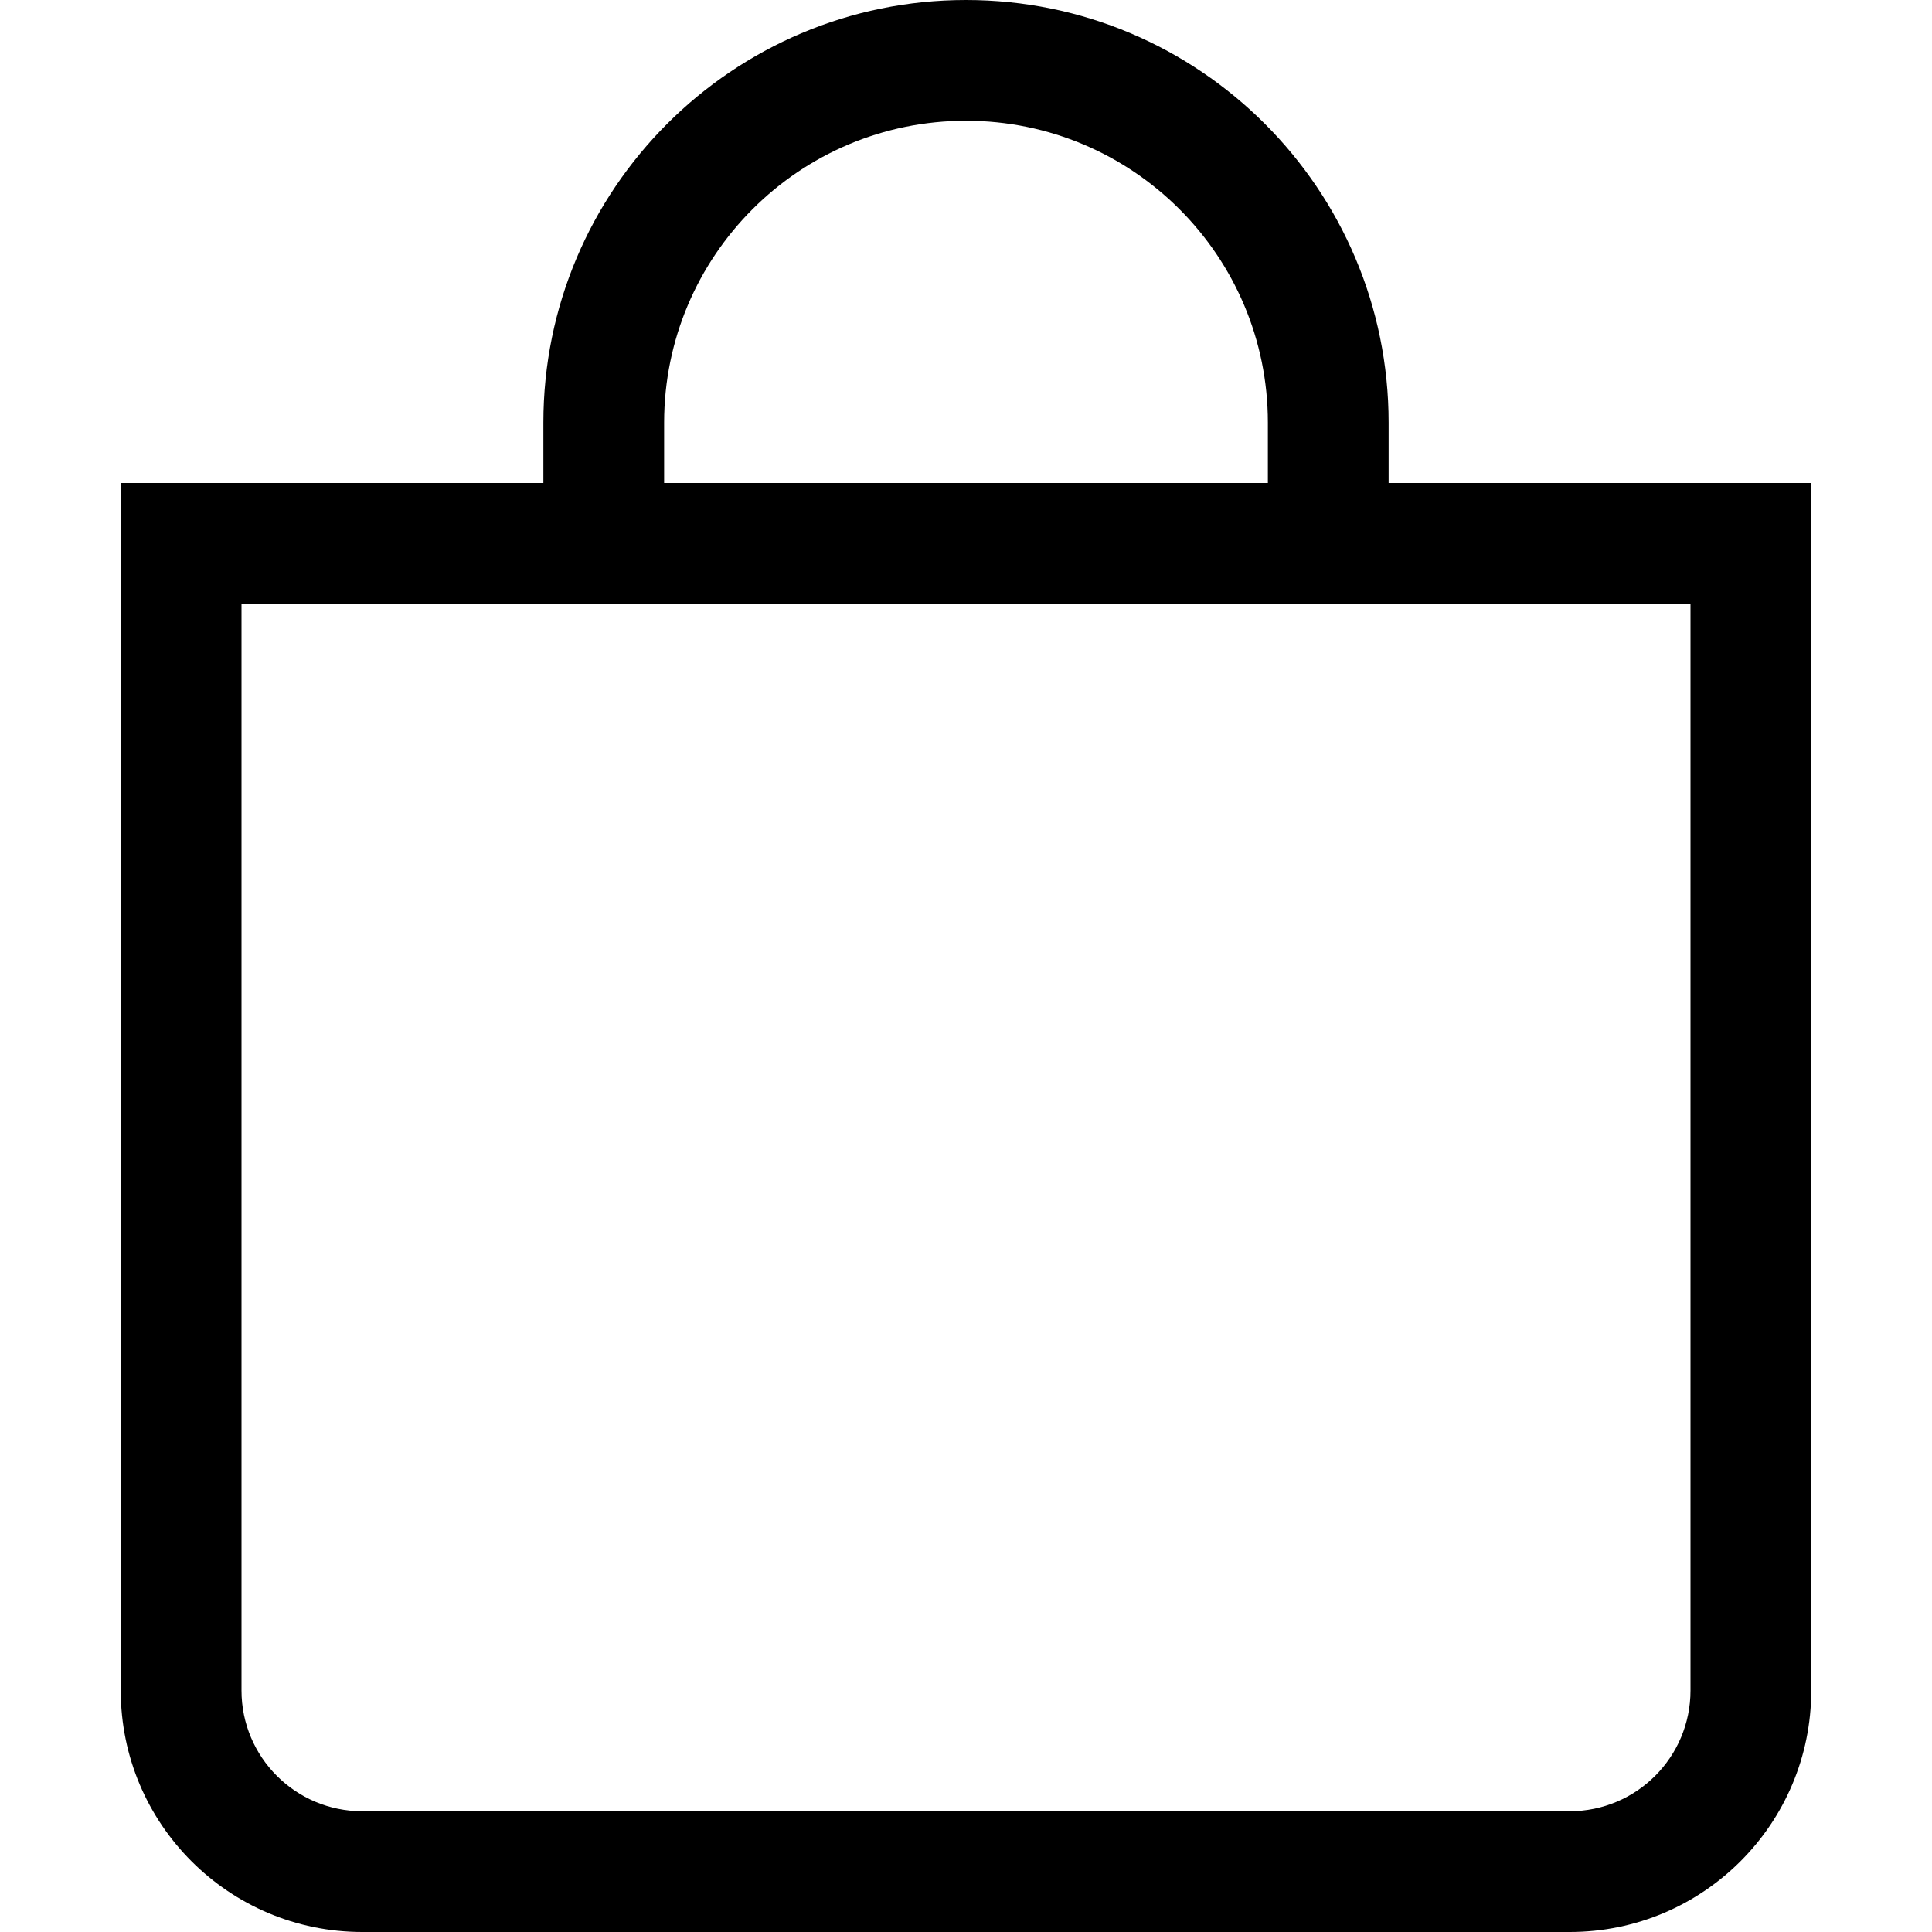
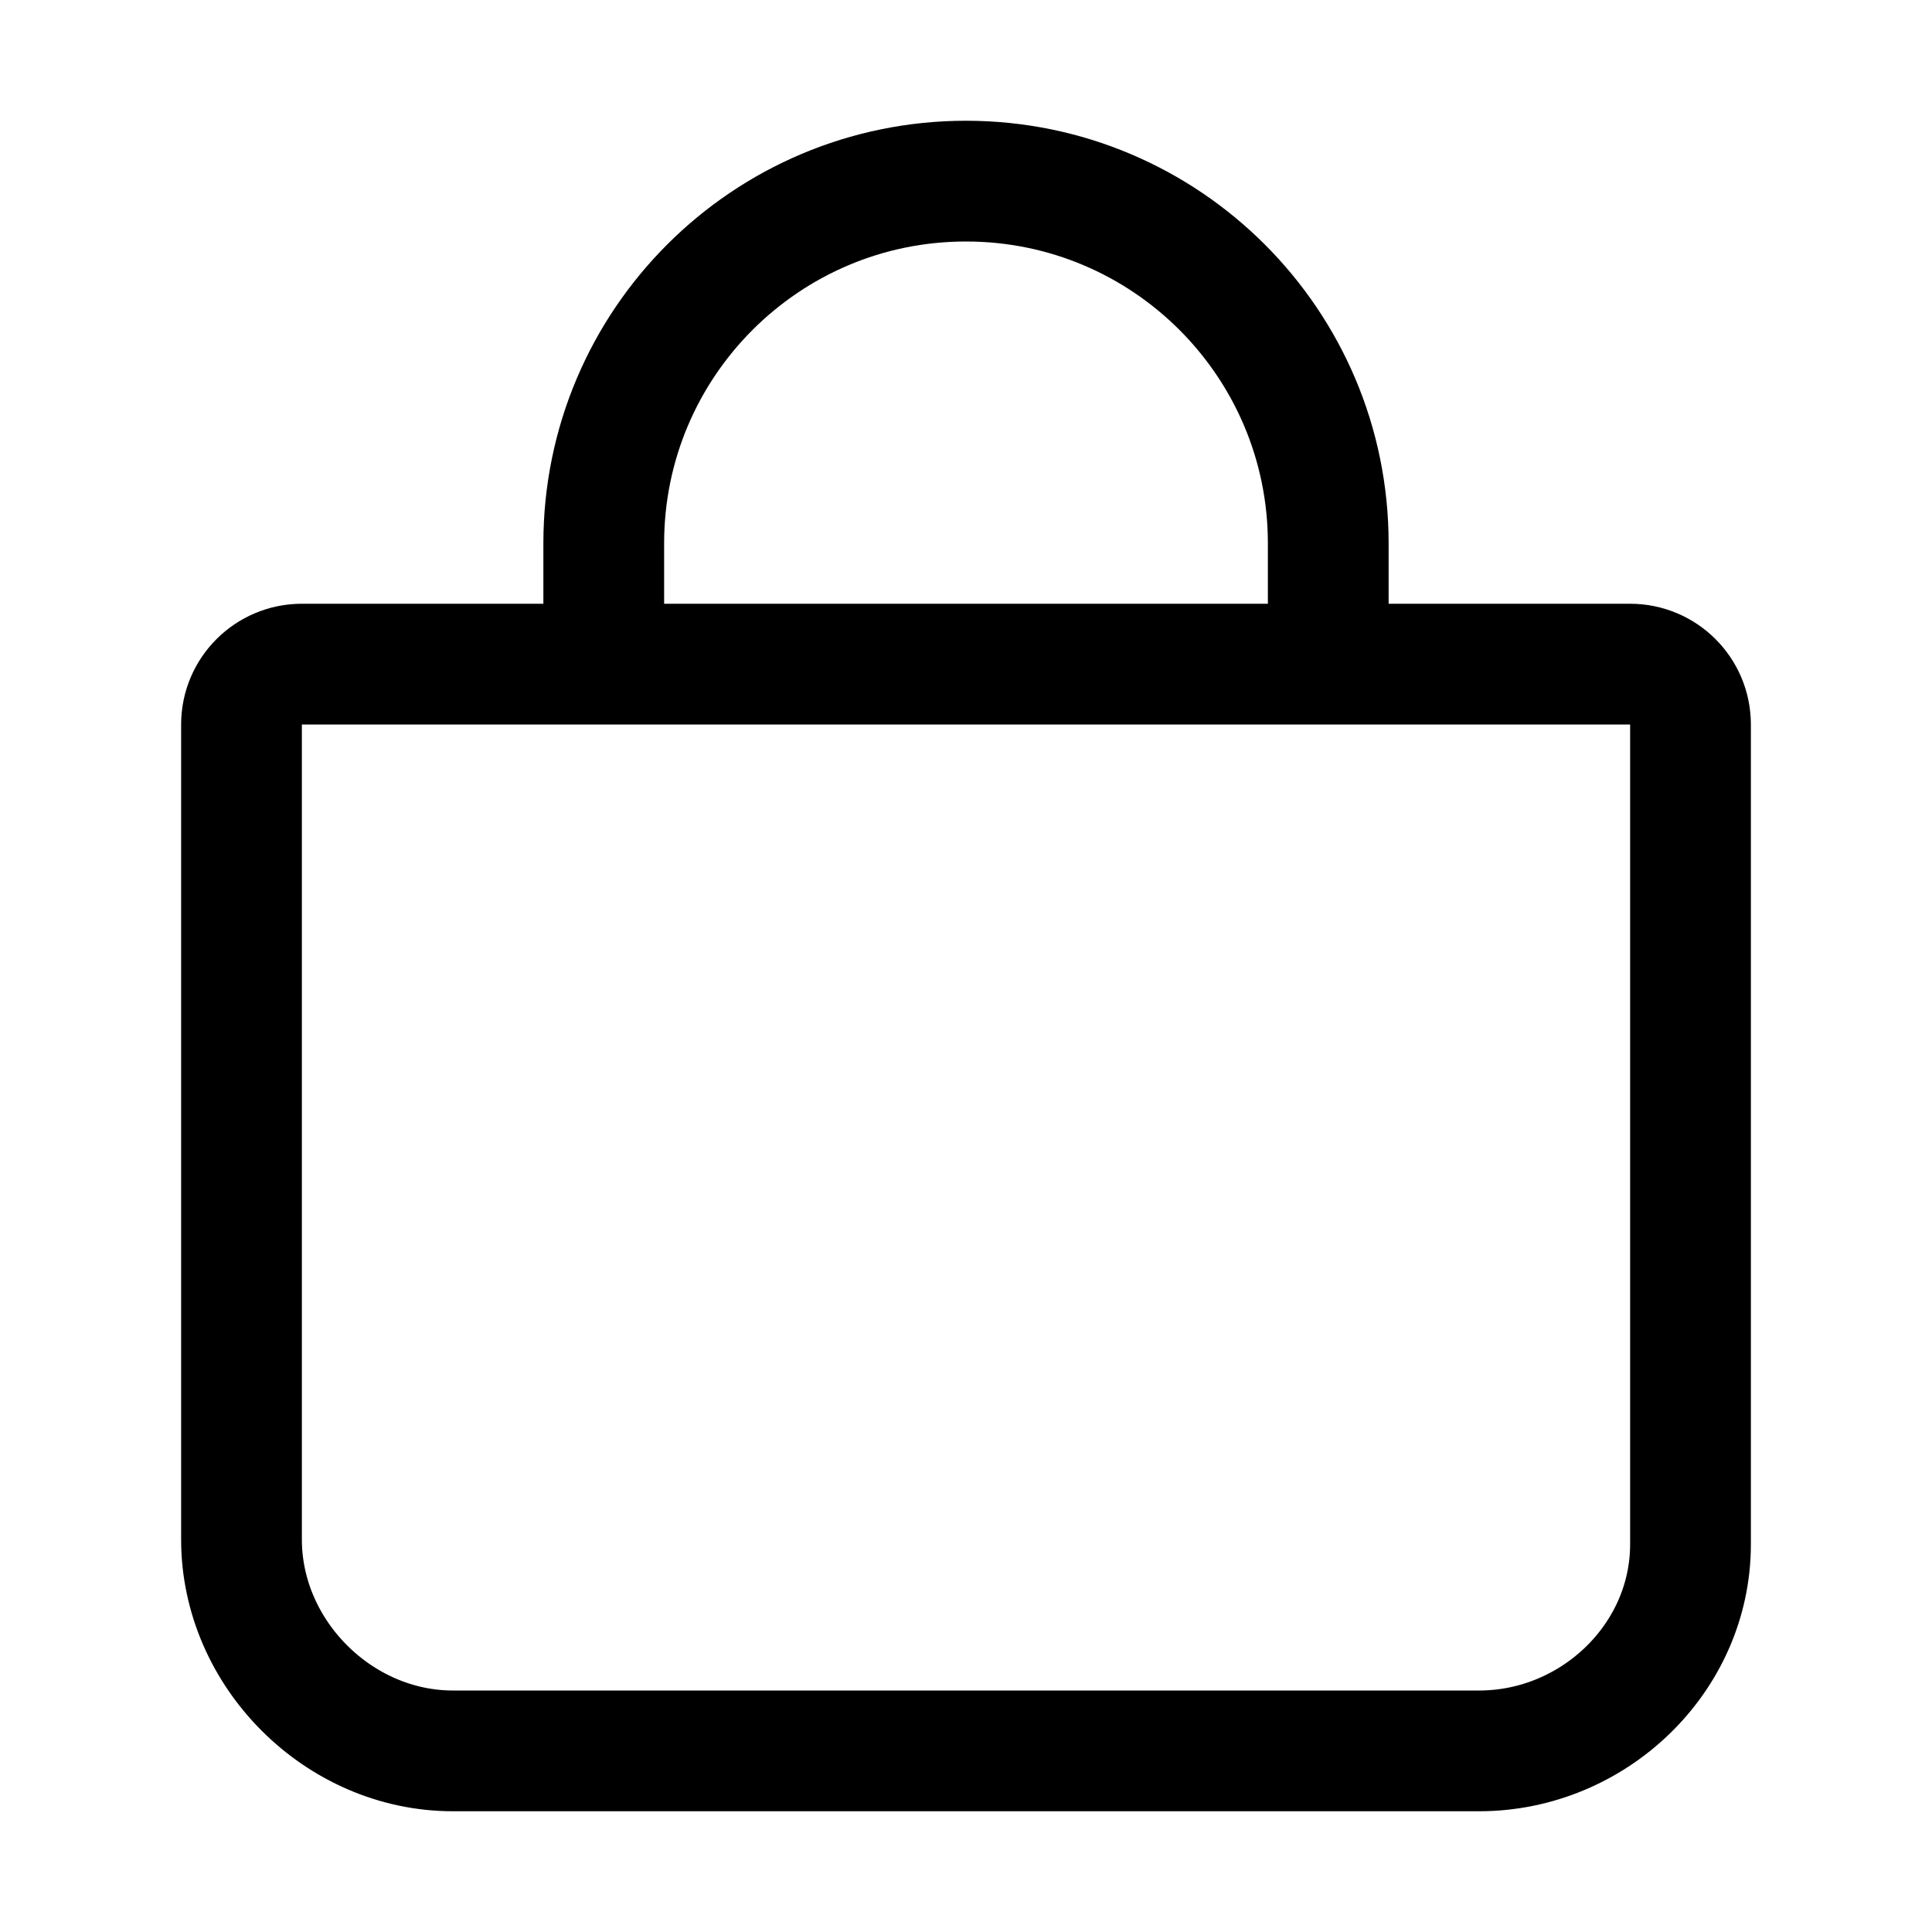
- <svg xmlns="http://www.w3.org/2000/svg" width="16" height="16" fill="currentColor" class="bi bi-bag" viewBox="0 0 16 16">
-   <path d="M8 1a2.5 2.5 0 0 1 2.5 2.5V4h-5v-.5A2.5 2.5 0 0 1 8 1zm3.5 3v-.5a3.5 3.5 0 1 0-7 0V4H1v10a2 2 0 0 0 2 2h10a2 2 0 0 0 2-2V4h-3.5zM2 5h12v9a1 1 0 0 1-1 1H3a1 1 0 0 1-1-1V5z" />
+ <svg xmlns="http://www.w3.org/2000/svg" stroke="currentColor" fill="currentColor" stroke-width="0" viewBox="0 0 512 512" height="1em" width="1em">
+   <path fill="none" stroke-linecap="round" stroke-linejoin="round" stroke-width="32" d="M80 176a16 16 0 00-16 16v216c0 30.24 25.76 56 56 56h272c30.24 0 56-24.51 56-54.75V192a16 16 0 00-16-16zm80 0v-32a96 96 0 0196-96h0a96 96 0 0196 96v32" />
</svg>
